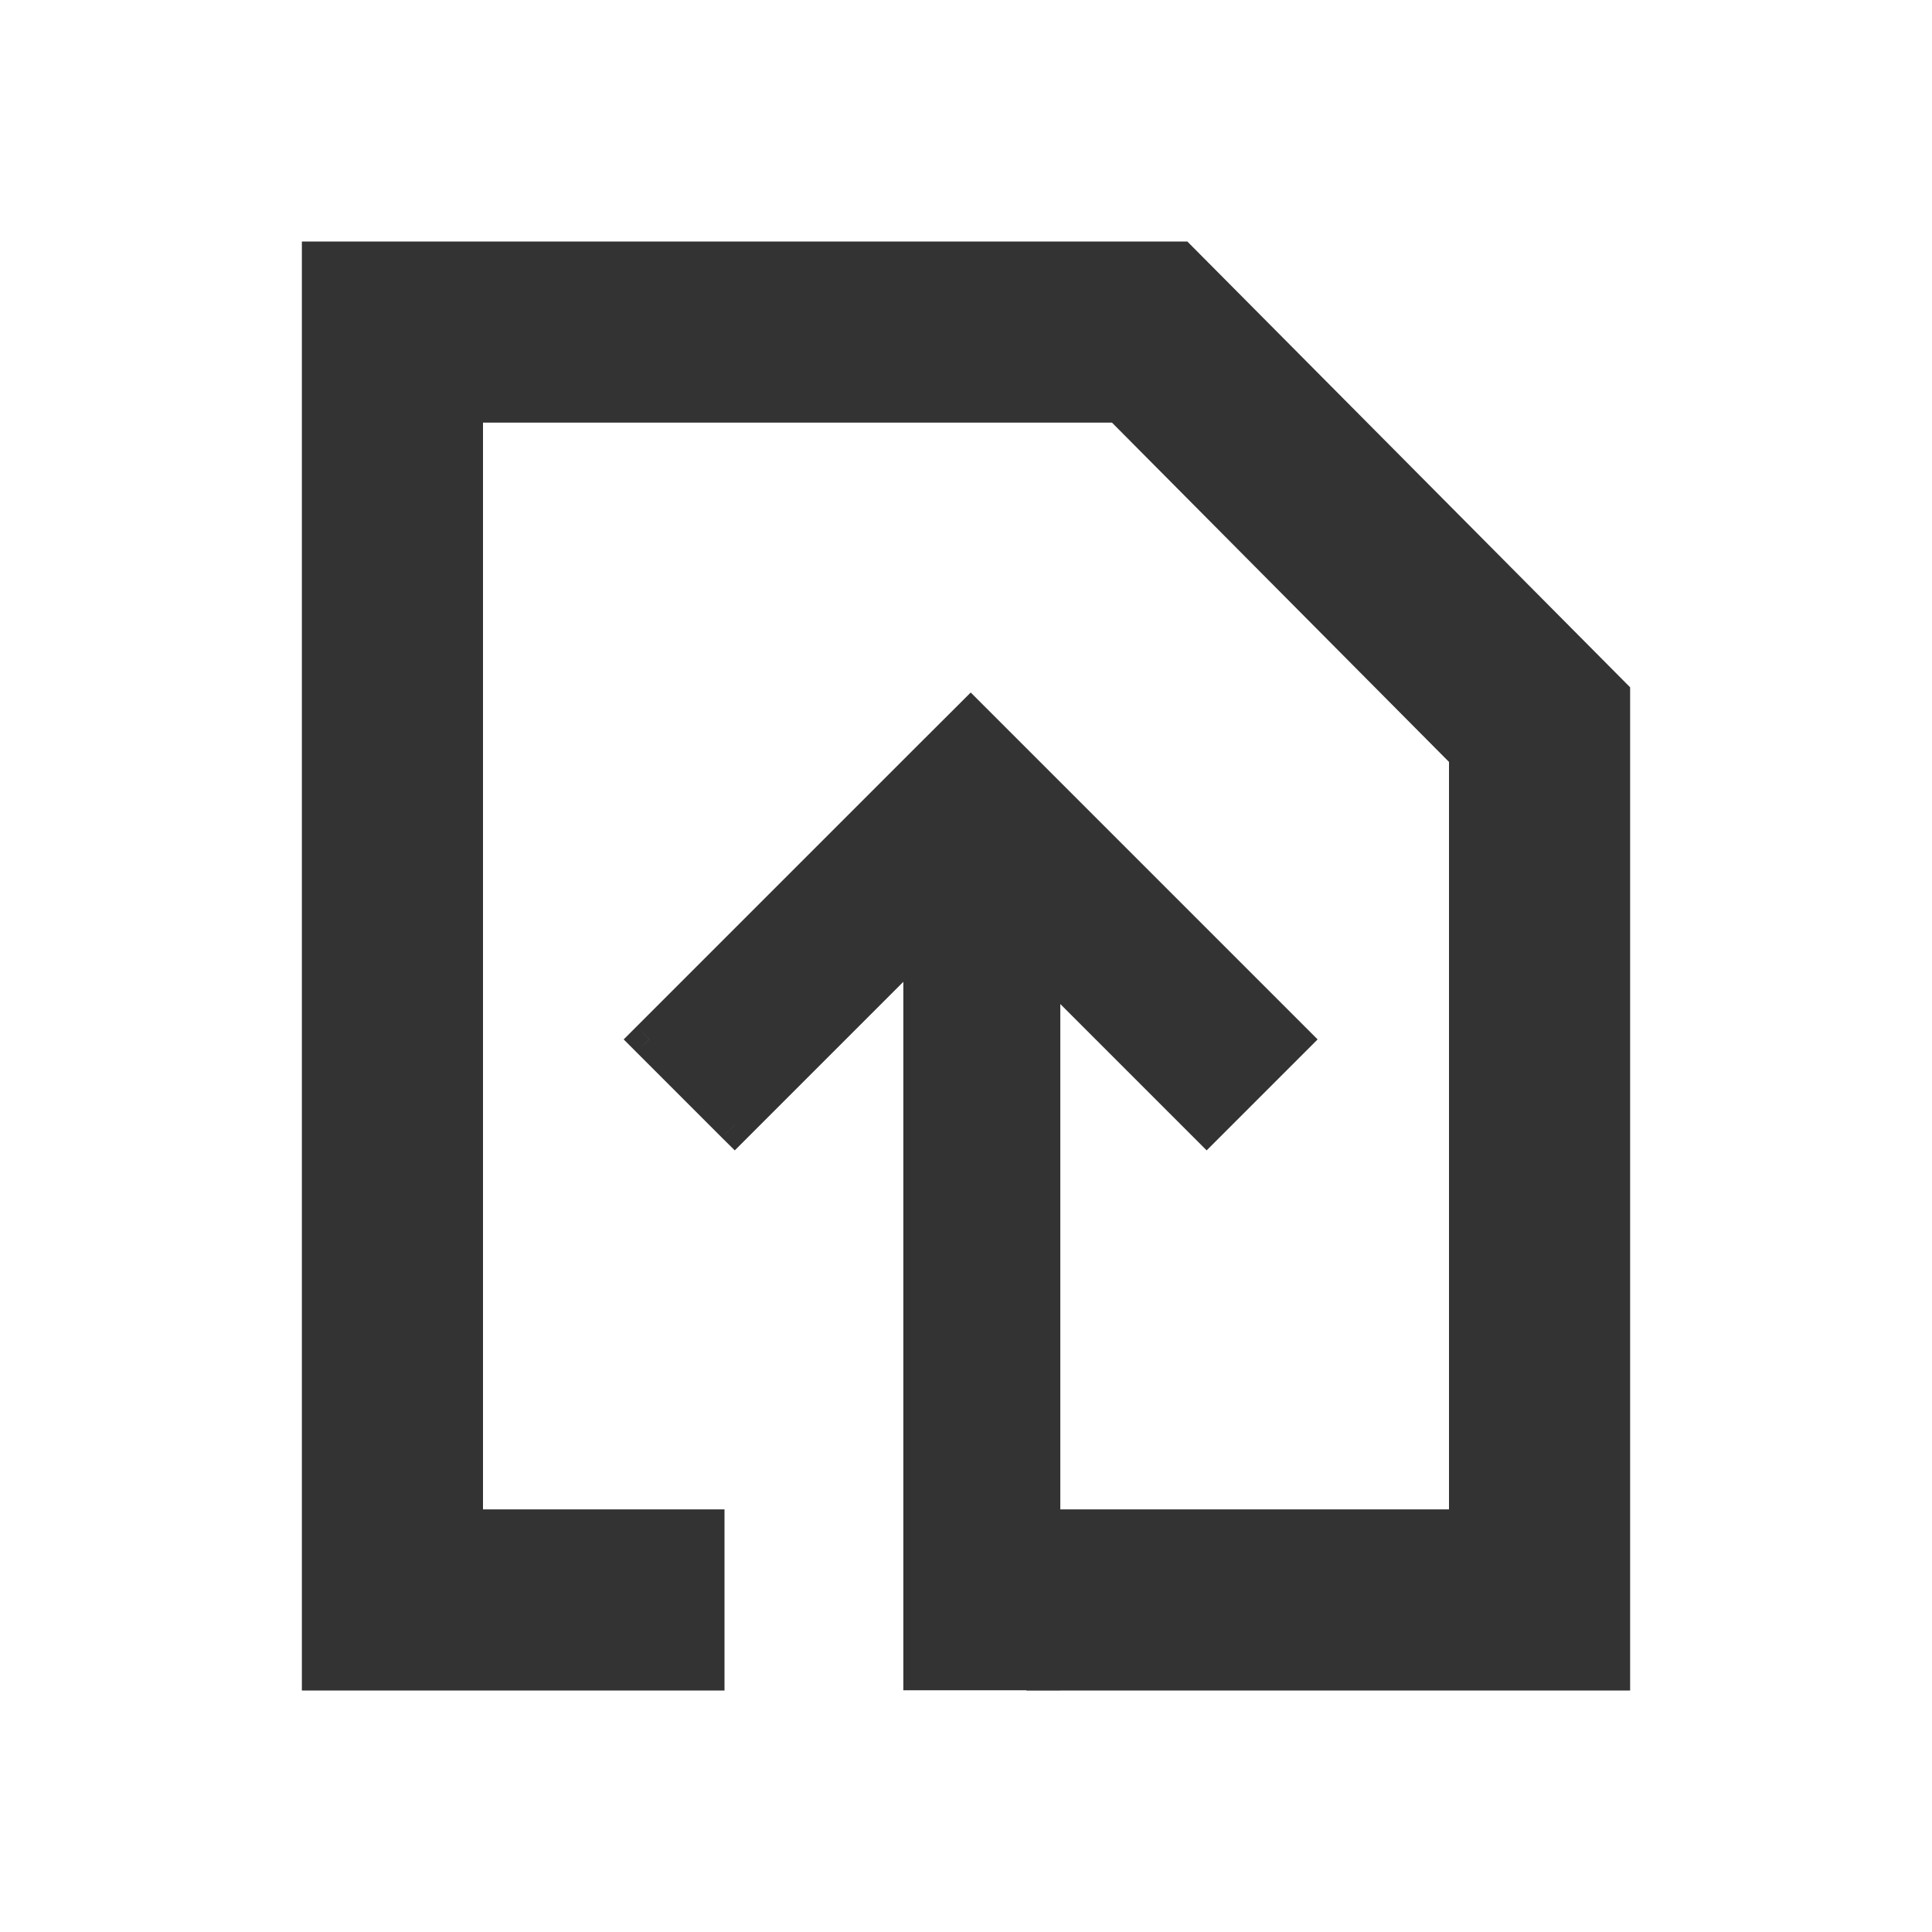
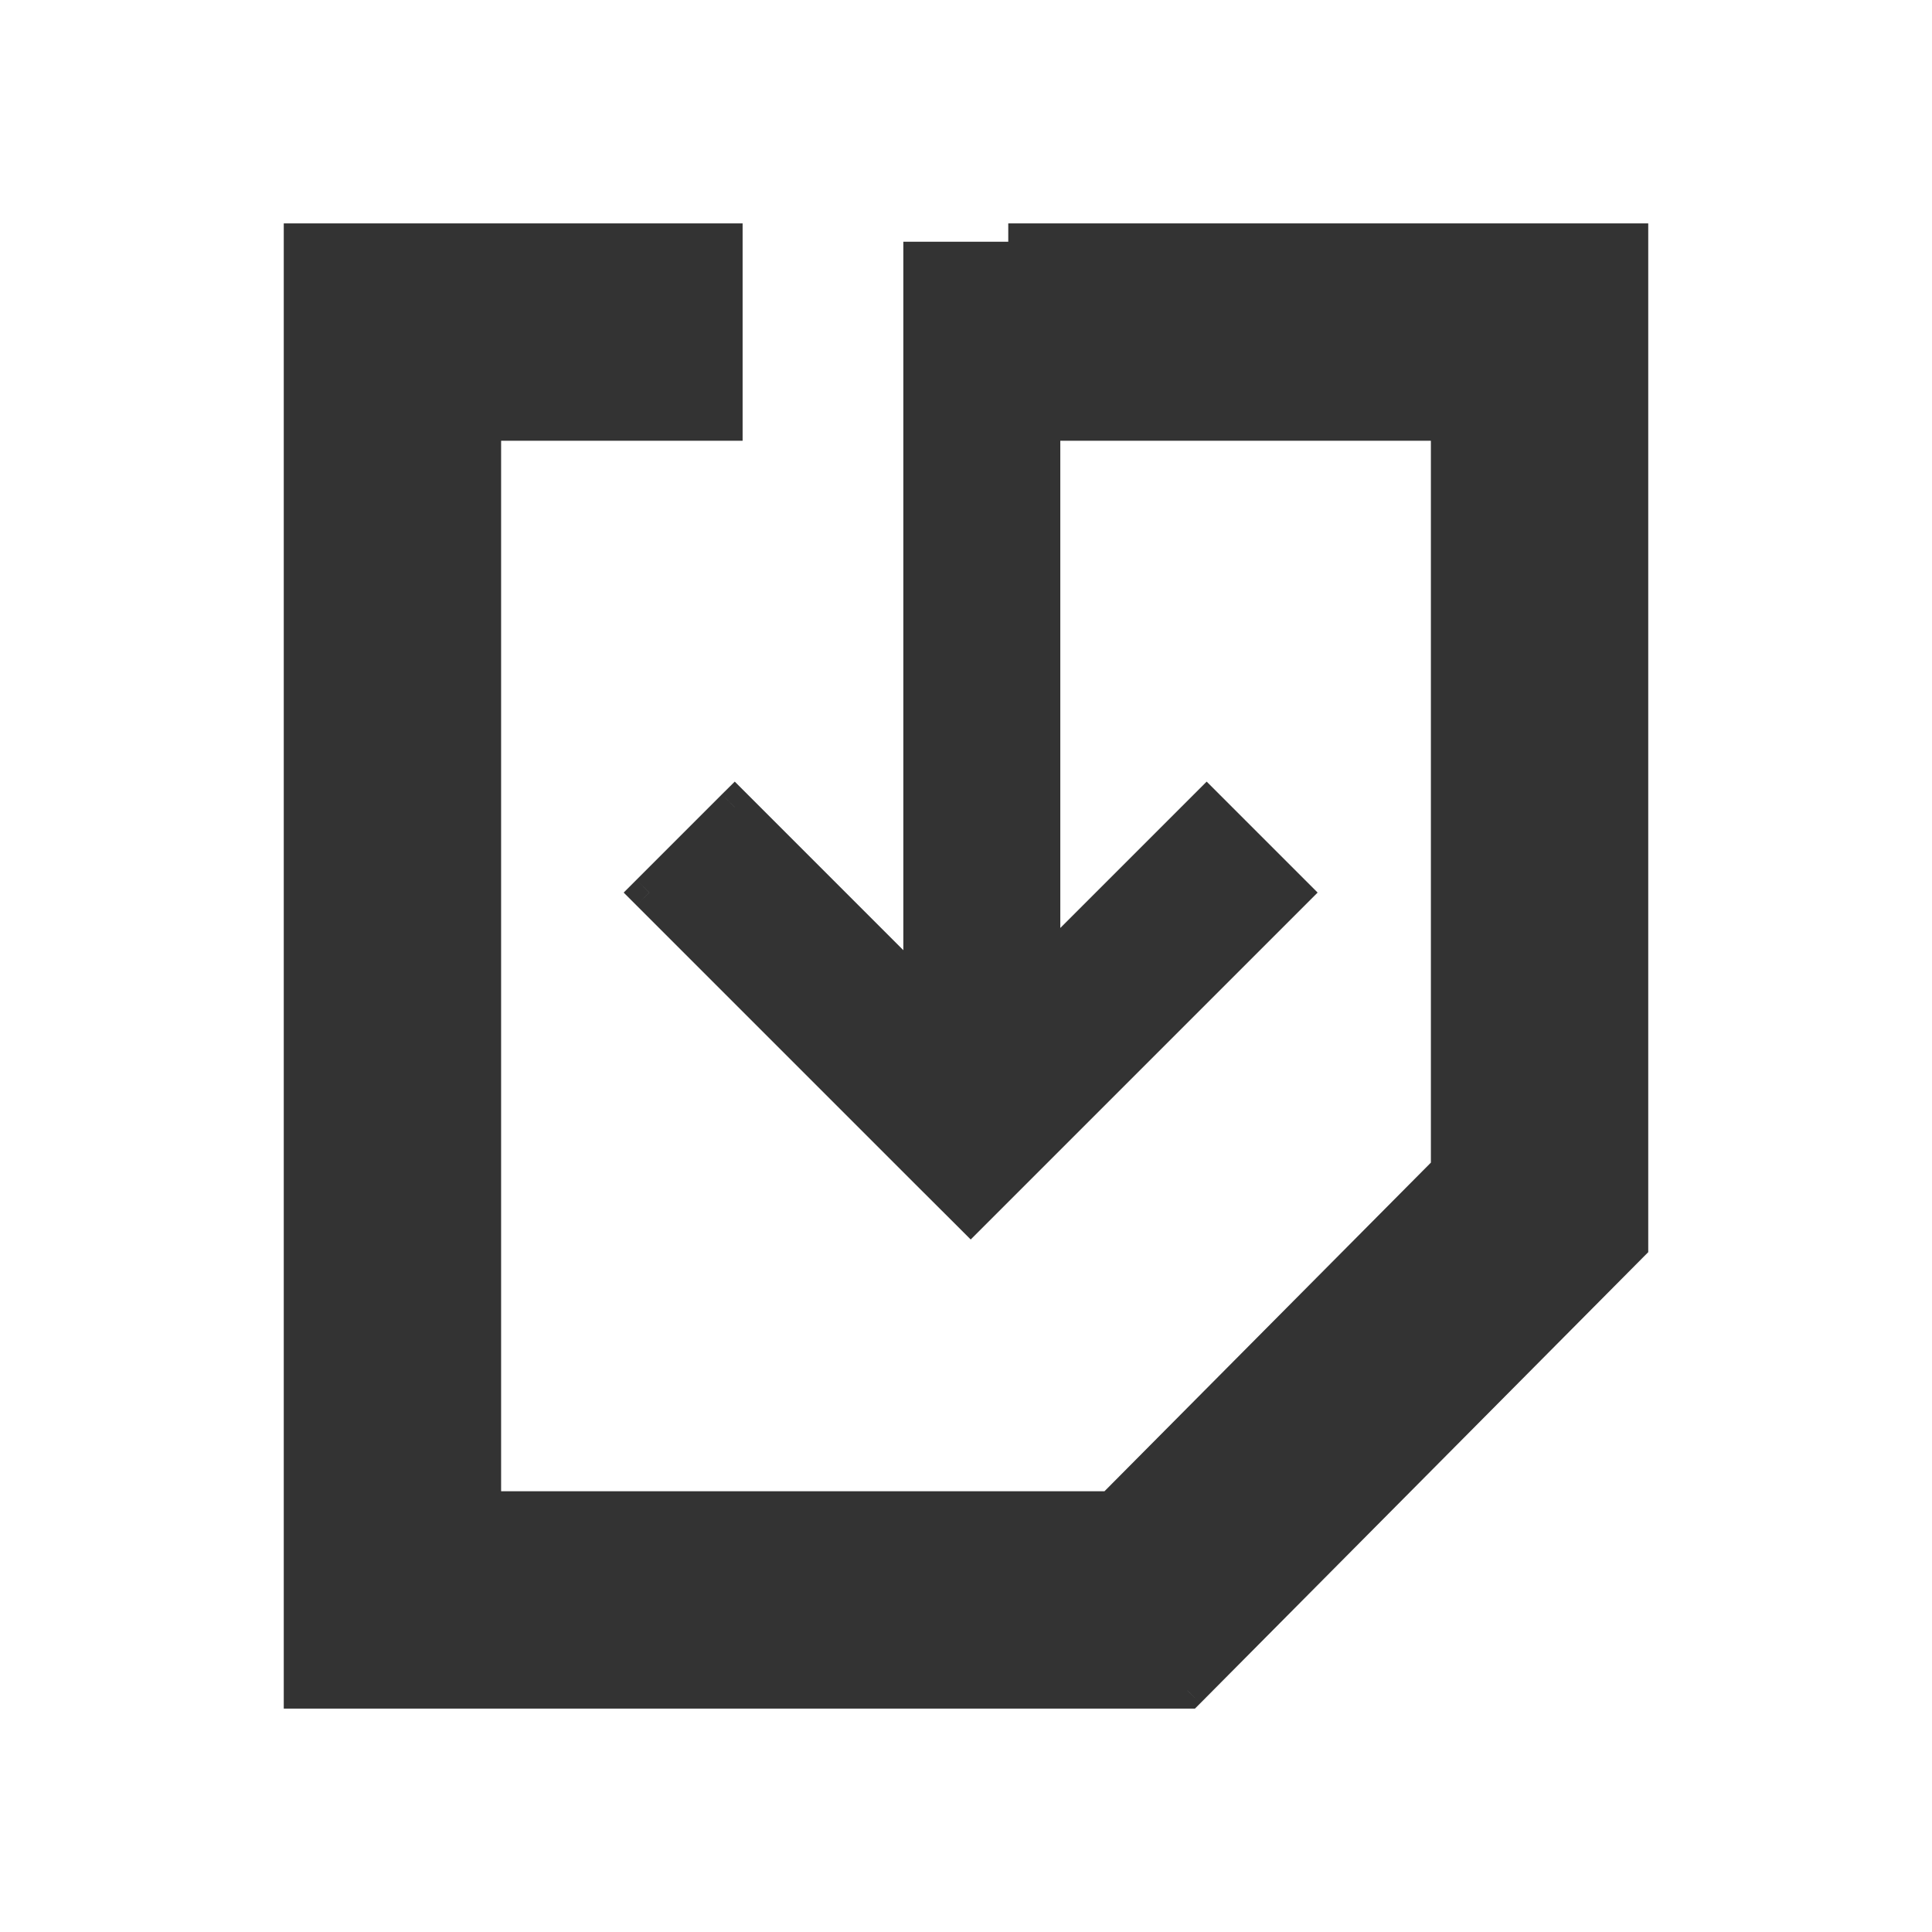
<svg xmlns="http://www.w3.org/2000/svg" width="16" height="16" viewBox="0 0 16 16" fill="none">
-   <path fill-rule="evenodd" clip-rule="evenodd" d="M4 3.5H9.209L12 6.31V12.5H8.5V14H13.5V5.692L9.833 2H2.5V14H6V12.5H4V3.5Z" fill="#333333" />
-   <path fill-rule="evenodd" clip-rule="evenodd" d="M8.392 6.3L8.039 5.947L7.685 6.3L5.377 8.608L6.085 9.315L7.631 7.769V13.848H8.631V7.953L9.993 9.315L10.7 8.608L8.392 6.3Z" fill="#333333" />
-   <path d="M8.039 5.947L8.145 5.841L8.039 5.735L7.933 5.841L8.039 5.947ZM8.392 6.3L8.498 6.194V6.194L8.392 6.3ZM7.685 6.3L7.579 6.194V6.194L7.685 6.3ZM5.377 8.608L5.271 8.502L5.165 8.608L5.271 8.714L5.377 8.608ZM6.085 9.315L5.978 9.421L6.085 9.527L6.191 9.421L6.085 9.315ZM7.631 7.769H7.781V7.407L7.525 7.663L7.631 7.769ZM7.631 13.848H7.481V13.998H7.631V13.848ZM8.631 13.848V13.998H8.781V13.848H8.631ZM8.631 7.953L8.737 7.847L8.481 7.591V7.953H8.631ZM9.993 9.315L9.887 9.421L9.993 9.527L10.099 9.421L9.993 9.315ZM10.7 8.608L10.806 8.714L10.912 8.608L10.806 8.502L10.7 8.608ZM7.933 6.053L8.286 6.406L8.498 6.194L8.145 5.841L7.933 6.053ZM7.791 6.406L8.145 6.053L7.933 5.841L7.579 6.194L7.791 6.406ZM5.484 8.714L7.791 6.406L7.579 6.194L5.271 8.502L5.484 8.714ZM6.191 9.209L5.484 8.502L5.271 8.714L5.978 9.421L6.191 9.209ZM7.525 7.663L5.978 9.209L6.191 9.421L7.737 7.875L7.525 7.663ZM7.781 13.848V7.769H7.481V13.848H7.781ZM8.631 13.698H7.631V13.998H8.631V13.698ZM8.481 7.953V13.848H8.781V7.953H8.481ZM10.099 9.209L8.737 7.847L8.525 8.059L9.887 9.421L10.099 9.209ZM10.594 8.502L9.887 9.209L10.099 9.421L10.806 8.714L10.594 8.502ZM8.286 6.406L10.594 8.714L10.806 8.502L8.498 6.194L8.286 6.406Z" fill="#333333" />
+   <path fill-rule="evenodd" clip-rule="evenodd" d="M9.209 12.5H4V3.5H6V2H2.5V14H9.833L13.5 10.308V2H8.5V2.152H7.631V8.231L6.085 6.685L5.377 7.392L7.685 9.7L8.039 10.053L8.392 9.7L10.7 7.392L9.993 6.685L8.631 8.047V3.5H12V9.69L9.209 12.5Z" fill="#333333" />
+   <path d="M4 12.5V12.65H3.85V12.5H4ZM9.209 12.5L9.316 12.606L9.272 12.65H9.209V12.5ZM4 3.5H3.85V3.35H4V3.5ZM6 3.5H6.15V3.65H6V3.5ZM6 2V1.85H6.15V2H6ZM2.5 2H2.35V1.85H2.5V2ZM2.5 14V14.15H2.35V14H2.5ZM9.833 14L9.94 14.106L9.896 14.15H9.833V14ZM13.5 10.308H13.65V10.37L13.606 10.414L13.5 10.308ZM13.5 2V1.85H13.65V2H13.5ZM8.5 2H8.35V1.85H8.5V2ZM8.5 2.152H8.65V2.302H8.5V2.152ZM7.631 2.152H7.481V2.002H7.631V2.152ZM7.631 8.231H7.781V8.593L7.525 8.337L7.631 8.231ZM6.085 6.685L5.978 6.579L6.085 6.473L6.191 6.579L6.085 6.685ZM5.377 7.392L5.271 7.498L5.165 7.392L5.271 7.286L5.377 7.392ZM8.039 10.053L8.145 10.159L8.039 10.265L7.933 10.159L8.039 10.053ZM10.7 7.392L10.806 7.286L10.912 7.392L10.806 7.498L10.7 7.392ZM9.993 6.685L9.887 6.579L9.993 6.473L10.099 6.579L9.993 6.685ZM8.631 8.047L8.737 8.153L8.481 8.409V8.047H8.631ZM8.631 3.5H8.481V3.35H8.631V3.5ZM12 3.5V3.35H12.15V3.5H12ZM12 9.69H12.15V9.751L12.106 9.795L12 9.69ZM4 12.35H9.209V12.65H4V12.35ZM4.15 3.5V12.5H3.85V3.5H4.15ZM6 3.65H4V3.35H6V3.65ZM6.15 2V3.5H5.85V2H6.15ZM2.5 1.85H6V2.15H2.5V1.85ZM2.35 14V2H2.65V14H2.35ZM9.833 14.15H2.5V13.85H9.833V14.15ZM13.606 10.414L9.94 14.106L9.727 13.894L13.394 10.202L13.606 10.414ZM13.65 2V10.308H13.35V2H13.65ZM8.5 1.85H13.5V2.15H8.5V1.85ZM8.35 2.152V2H8.65V2.152H8.35ZM7.631 2.002H8.5V2.302H7.631V2.002ZM7.481 8.231V2.152H7.781V8.231H7.481ZM6.191 6.579L7.737 8.125L7.525 8.337L5.978 6.791L6.191 6.579ZM5.271 7.286L5.978 6.579L6.191 6.791L5.484 7.498L5.271 7.286ZM7.579 9.806L5.271 7.498L5.484 7.286L7.791 9.594L7.579 9.806ZM7.933 10.159L7.579 9.806L7.791 9.594L8.145 9.947L7.933 10.159ZM8.498 9.806L8.145 10.159L7.933 9.947L8.286 9.594L8.498 9.806ZM10.806 7.498L8.498 9.806L8.286 9.594L10.594 7.286L10.806 7.498ZM10.099 6.579L10.806 7.286L10.594 7.498L9.887 6.791L10.099 6.579ZM8.525 7.941L9.887 6.579L10.099 6.791L8.737 8.153L8.525 7.941ZM8.781 3.5V8.047H8.481V3.5H8.781ZM12 3.65H8.631V3.35H12V3.65ZM11.85 9.69V3.5H12.15V9.69H11.85ZM9.103 12.394L11.894 9.584L12.106 9.795L9.316 12.606L9.103 12.394Z" fill="#333333" />
</svg>
